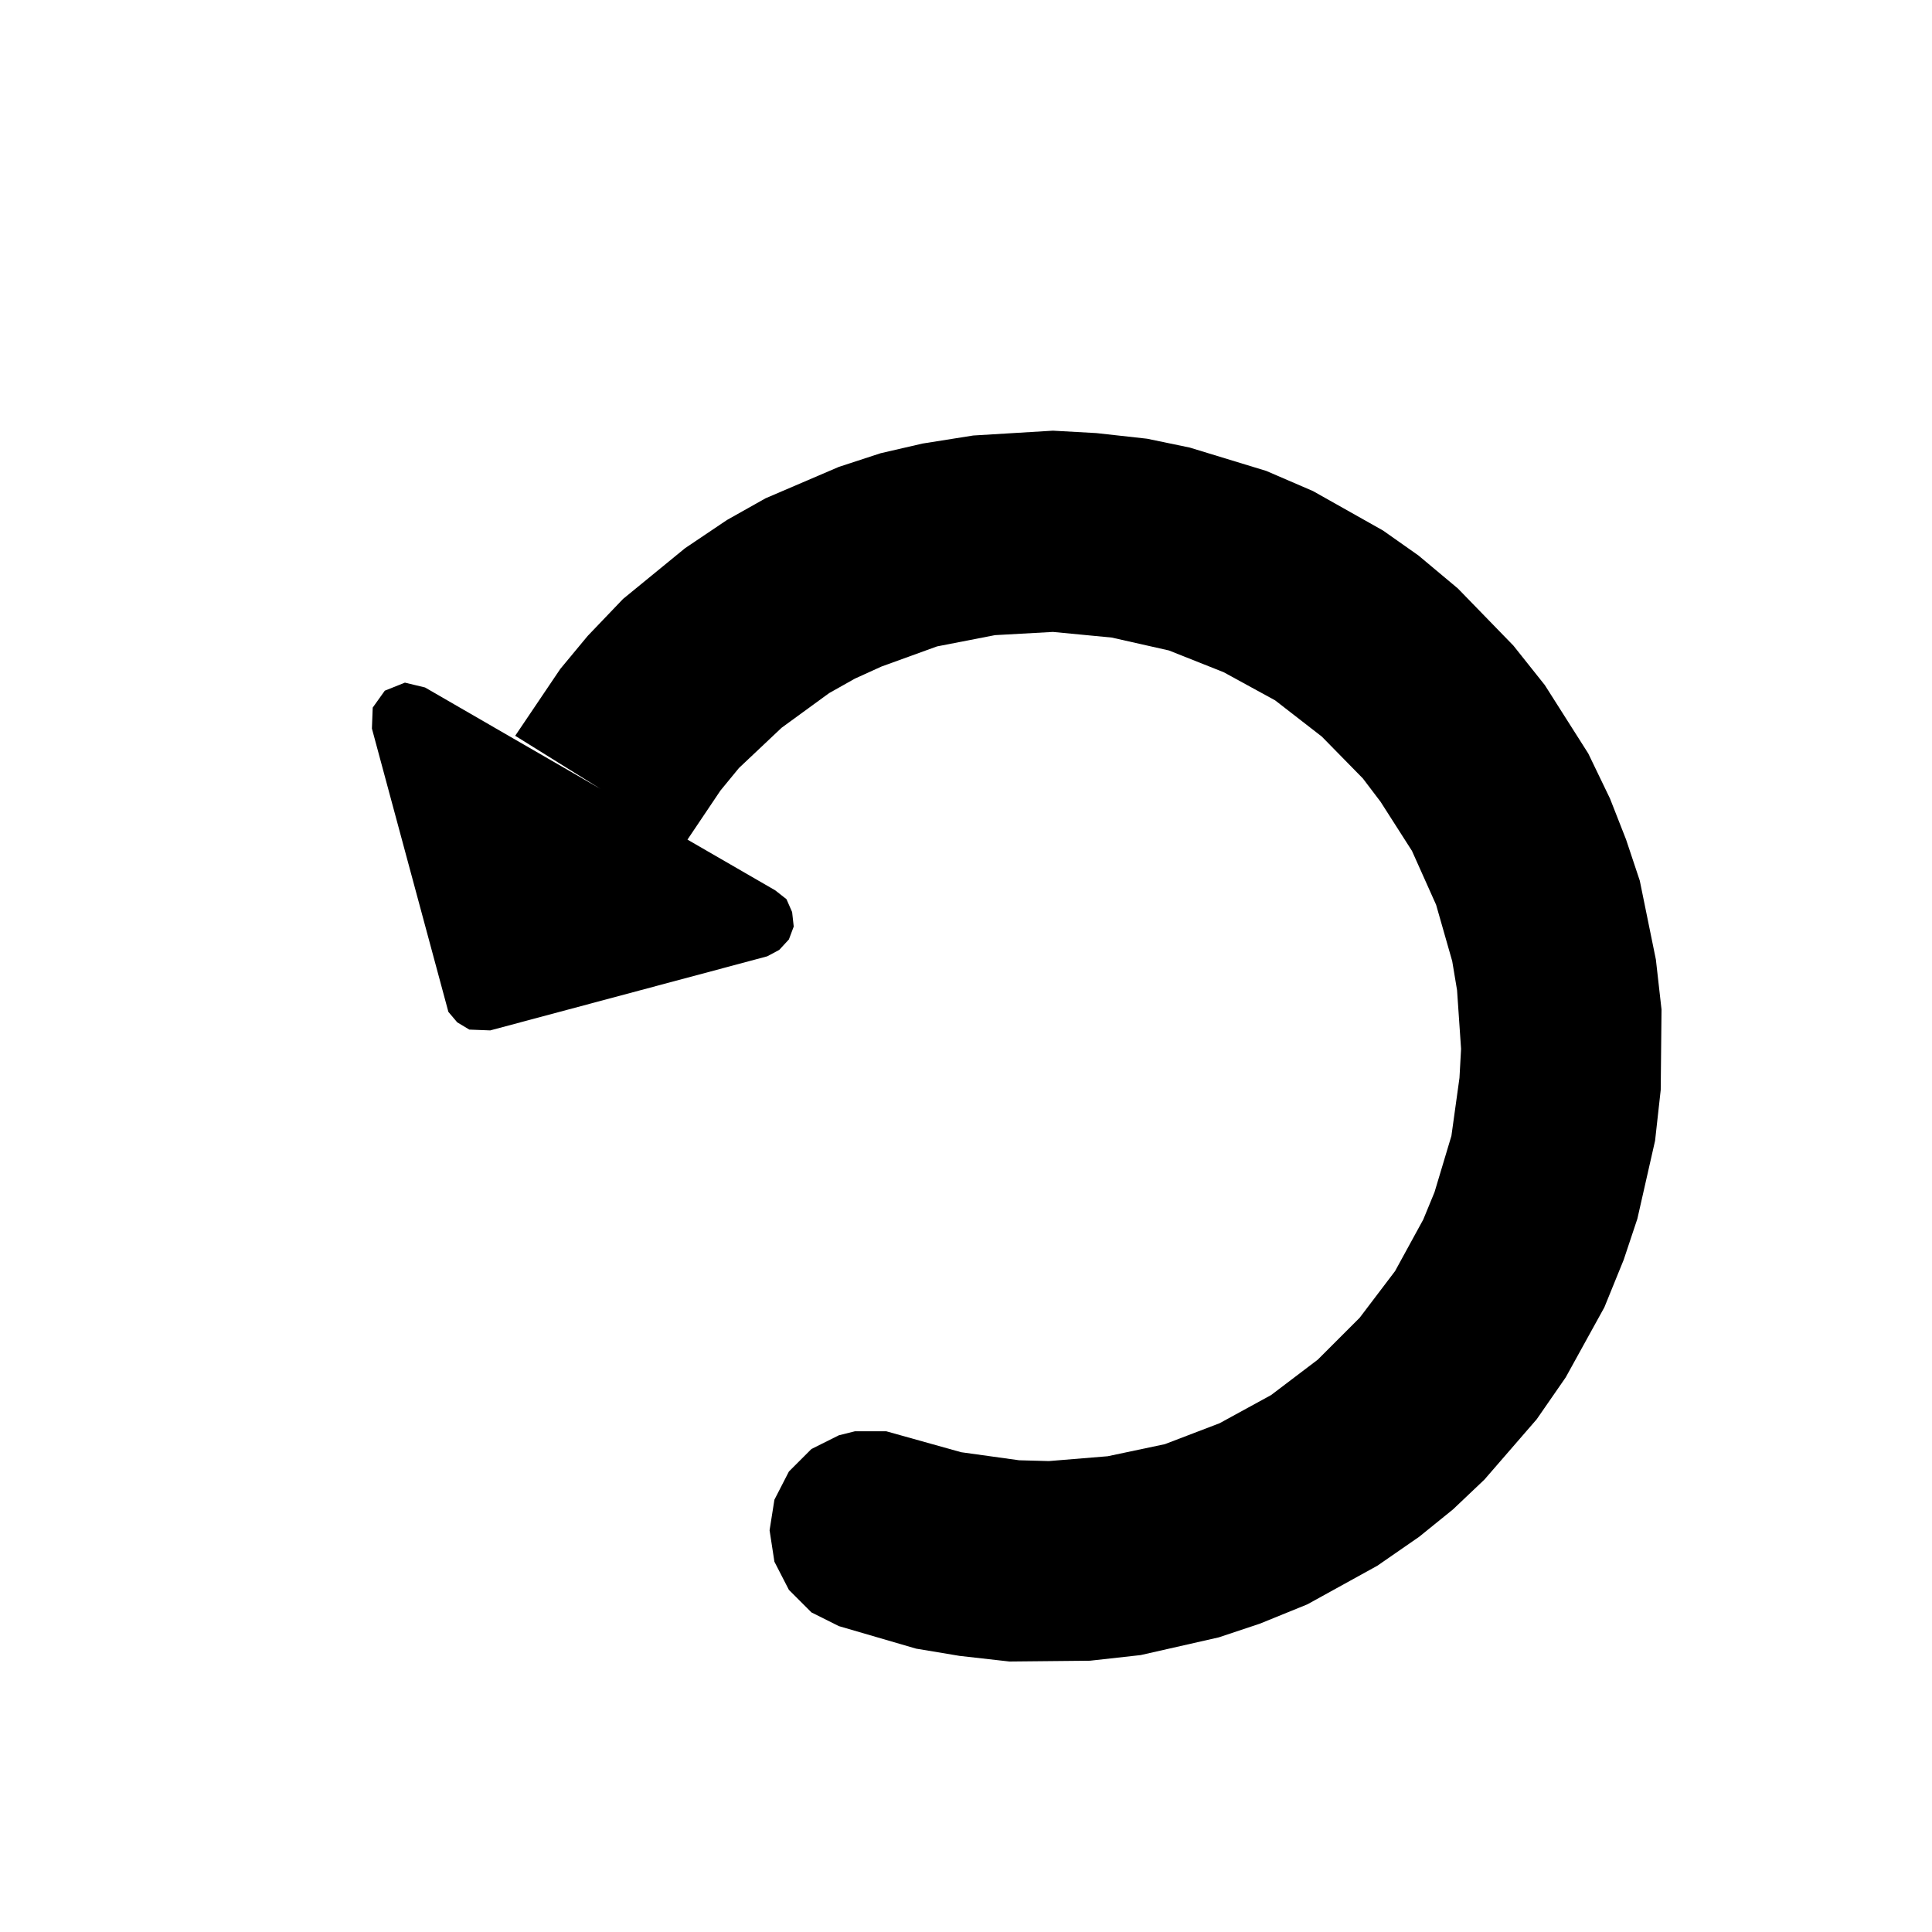
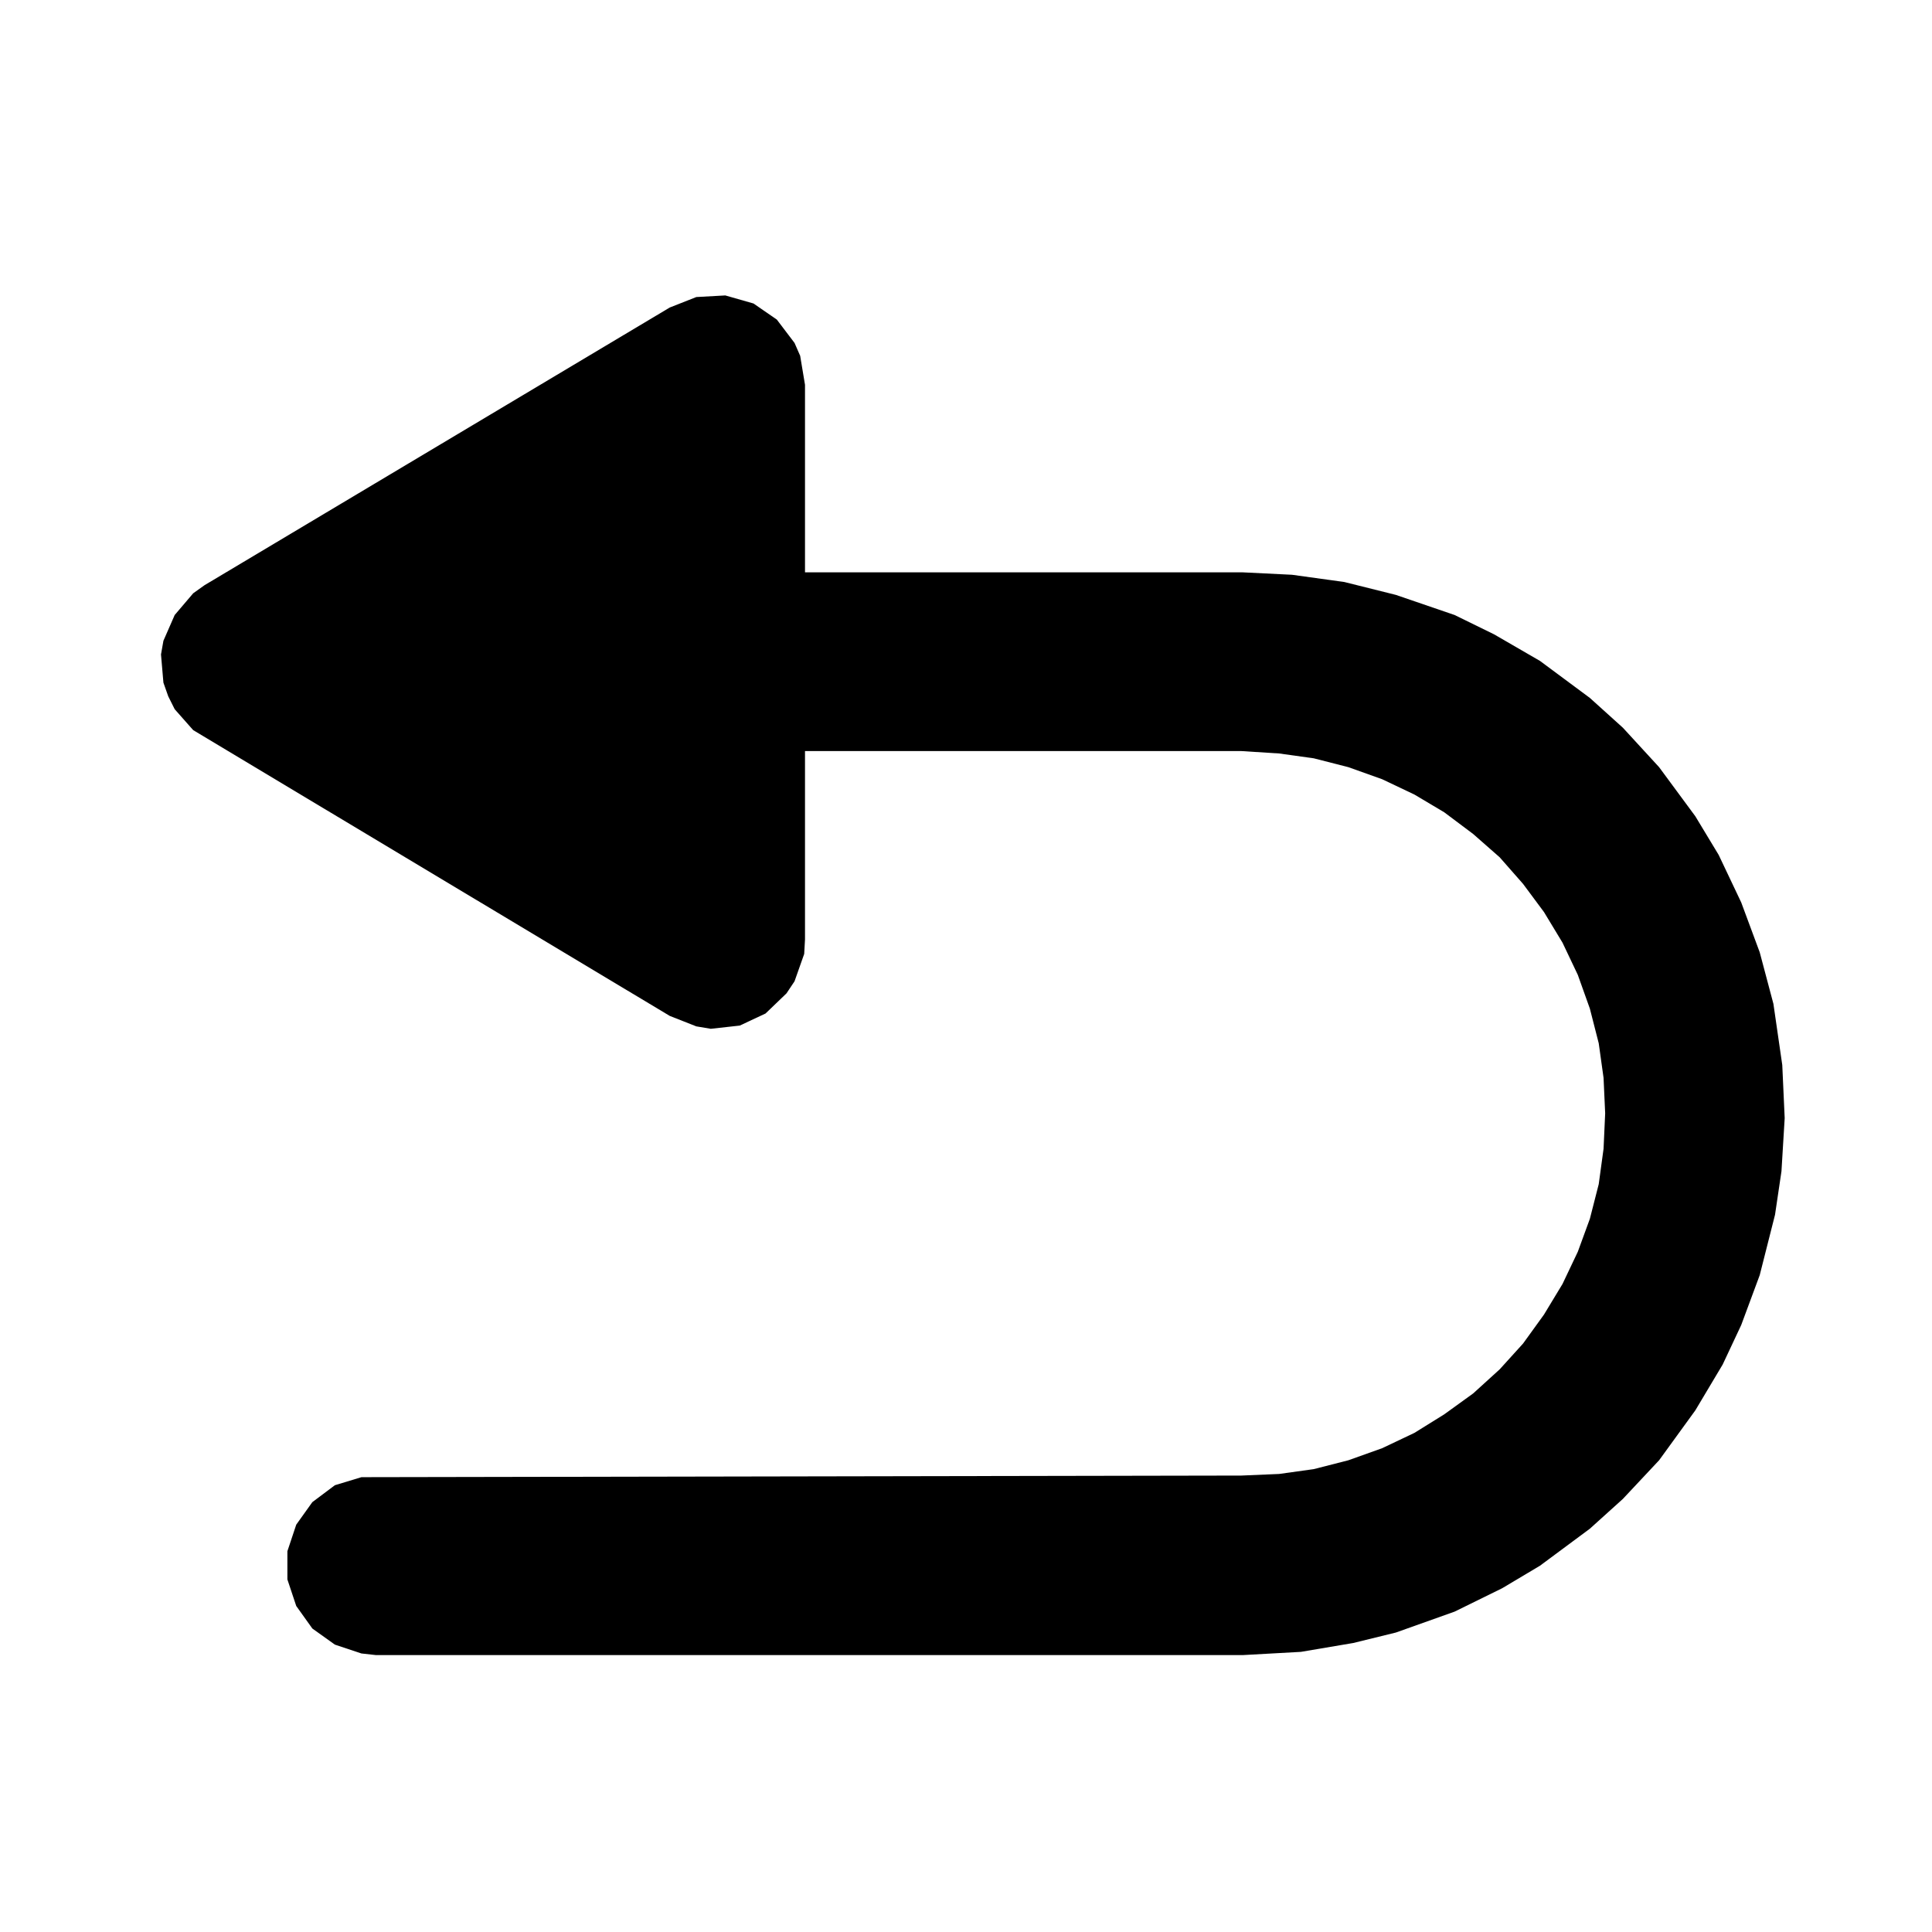
<svg xmlns="http://www.w3.org/2000/svg" viewBox="0 0 24 24">
-   <path fill="currentColor" fill-rule="evenodd" d="M5.57 12.57L5.68 12.7L5.83 12.79L6.09 12.8L9.53 11.88L9.68 11.8L9.8 11.67L9.86 11.51L9.84 11.33L9.77 11.17L9.63 11.06L8.54 10.43L8.95 9.82L9.18 9.54L9.71 9.04L10.3 8.61L10.62 8.43L10.95 8.28L11.64 8.03L12.36 7.89L13.08 7.85L13.81 7.92L14.52 8.08L15.2 8.35L15.84 8.7L16.42 9.15L16.93 9.67L17.15 9.96L17.54 10.57L17.84 11.24L18.04 11.94L18.1 12.3L18.15 13.03L18.13 13.39L18.03 14.11L17.82 14.81L17.68 15.15L17.33 15.79L16.89 16.37L16.37 16.89L15.79 17.33L15.15 17.68L14.47 17.94L13.76 18.09L13.03 18.15L12.66 18.14L11.94 18.04L11.01 17.78L10.62 17.78L10.42 17.83L10.08 18L9.8 18.28L9.62 18.63L9.56 19.01L9.62 19.4L9.8 19.75L10.08 20.03L10.42 20.2L11.38 20.48L11.92 20.57L12.54 20.64L13.54 20.63L14.17 20.56L15.14 20.34L15.65 20.17L16.24 19.93L17.11 19.45L17.63 19.09L18.05 18.75L18.44 18.38L19.09 17.63L19.45 17.11L19.93 16.24L20.17 15.65L20.34 15.14L20.56 14.17L20.63 13.54L20.64 12.54L20.57 11.92L20.37 10.94L20.2 10.43L20 9.92L19.73 9.36L19.19 8.51L18.8 8.02L18.11 7.31L17.62 6.9L17.18 6.59L16.31 6.1L15.73 5.85L14.78 5.56L14.25 5.45L13.62 5.38L13.08 5.35L12.09 5.41L11.46 5.51L10.94 5.63L10.42 5.8L9.51 6.19L9.03 6.46L8.51 6.81L7.74 7.44L7.3 7.9L6.96 8.31L6.4 9.14L7.46 9.8L5.28 8.54L5.03 8.48L4.78 8.58L4.63 8.79L4.62 9.05Z" />
+   <path fill="currentColor" fill-rule="evenodd" d="M8.32 12.62L8.65 12.75L8.83 12.78L9.19 12.74L9.51 12.59L9.77 12.34L9.87 12.19L9.99 11.85L10 11.67L10 9.33L15.42 9.33L15.89 9.36L16.32 9.42L16.75 9.53L17.17 9.68L17.57 9.87L17.94 10.09L18.3 10.36L18.63 10.65L18.92 10.98L19.18 11.33L19.41 11.71L19.6 12.11L19.75 12.53L19.86 12.96L19.92 13.39L19.94 13.83L19.92 14.27L19.86 14.71L19.75 15.14L19.6 15.55L19.41 15.95L19.18 16.33L18.92 16.69L18.63 17.01L18.3 17.31L17.94 17.57L17.57 17.8L17.17 17.99L16.75 18.14L16.32 18.25L15.89 18.31L15.42 18.33L4.49 18.35L4.16 18.45L3.88 18.66L3.68 18.94L3.57 19.27L3.57 19.62L3.68 19.95L3.88 20.23L4.16 20.43L4.49 20.54L4.67 20.56L15.44 20.56L16.16 20.52L16.81 20.41L17.34 20.28L18.07 20.02L18.66 19.73L19.13 19.45L19.75 18.99L20.16 18.62L20.61 18.14L21.06 17.52L21.4 16.95L21.63 16.46L21.86 15.84L22.05 15.09L22.13 14.55L22.17 13.89L22.14 13.23L22.03 12.47L21.86 11.83L21.63 11.21L21.35 10.62L21.06 10.14L20.61 9.53L20.16 9.04L19.75 8.67L19.13 8.21L18.56 7.88L18.07 7.64L17.34 7.39L16.7 7.23L16.05 7.14L15.44 7.11L10 7.11L10 4.78L9.94 4.42L9.87 4.26L9.65 3.97L9.36 3.77L9.01 3.67L8.65 3.69L8.32 3.82L2.54 7.27L2.4 7.37L2.17 7.64L2.03 7.96L2 8.13L2.03 8.48L2.09 8.65L2.17 8.81L2.4 9.07Z" />
</svg>
